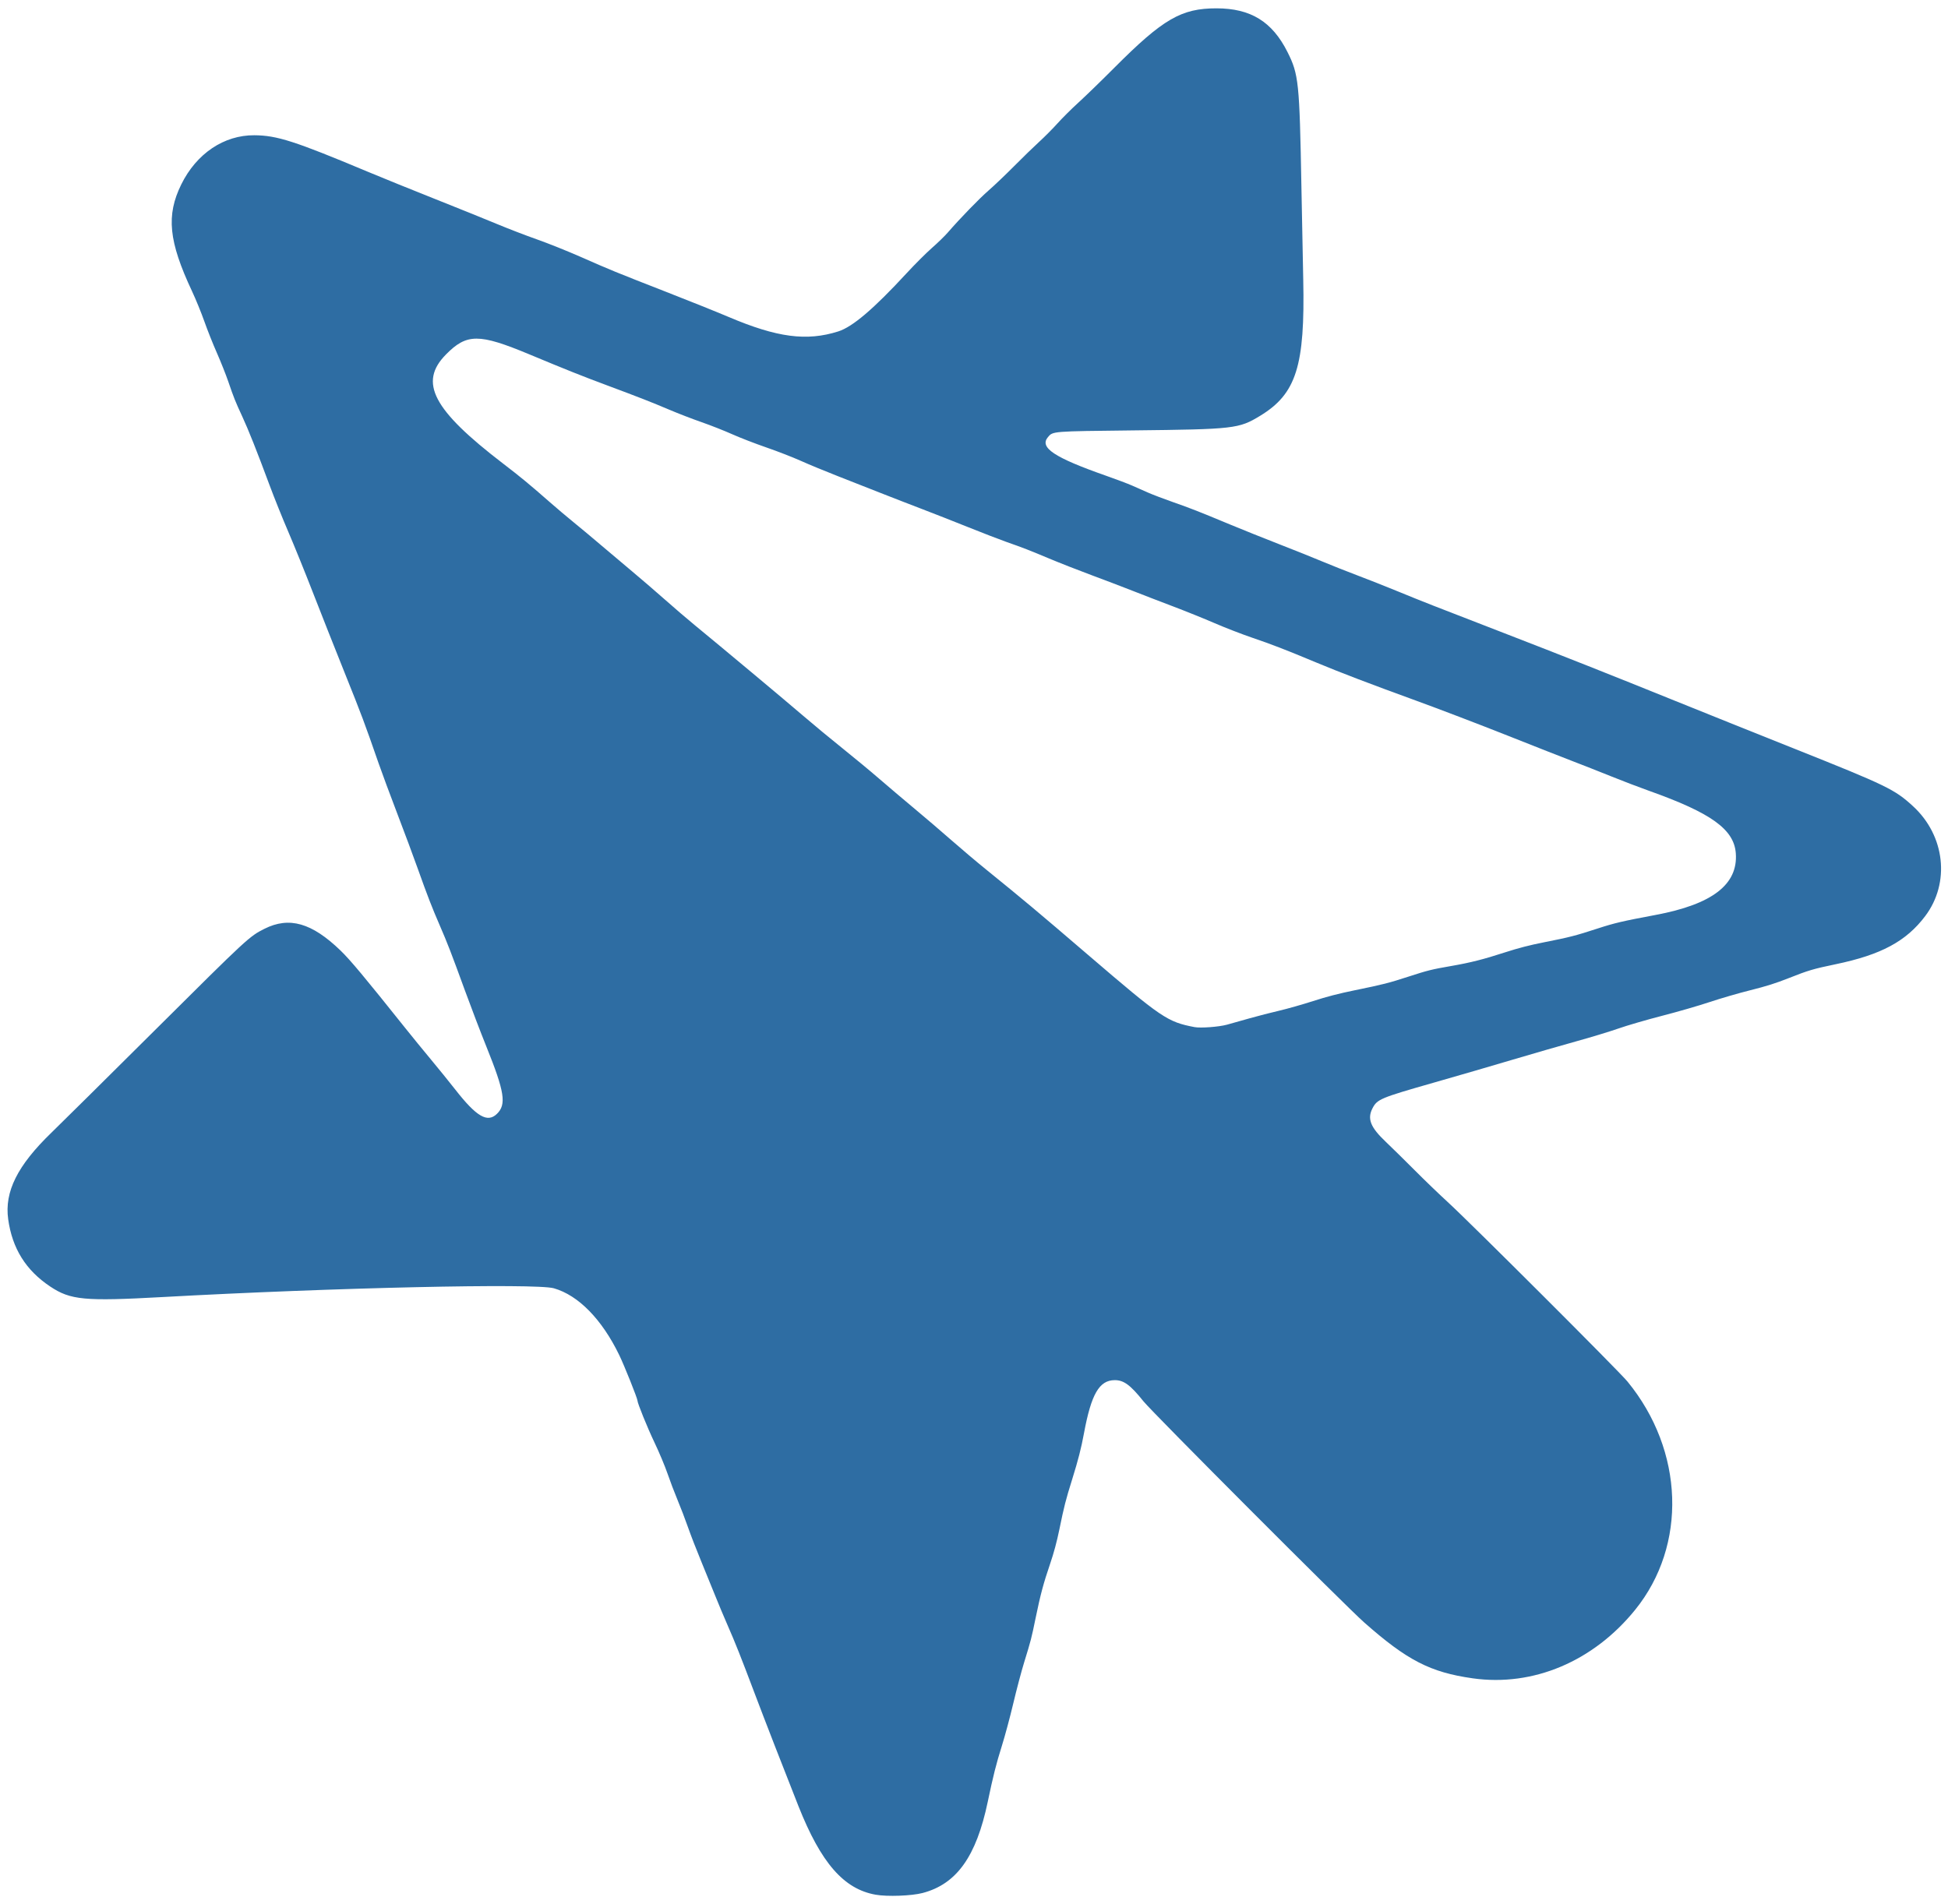
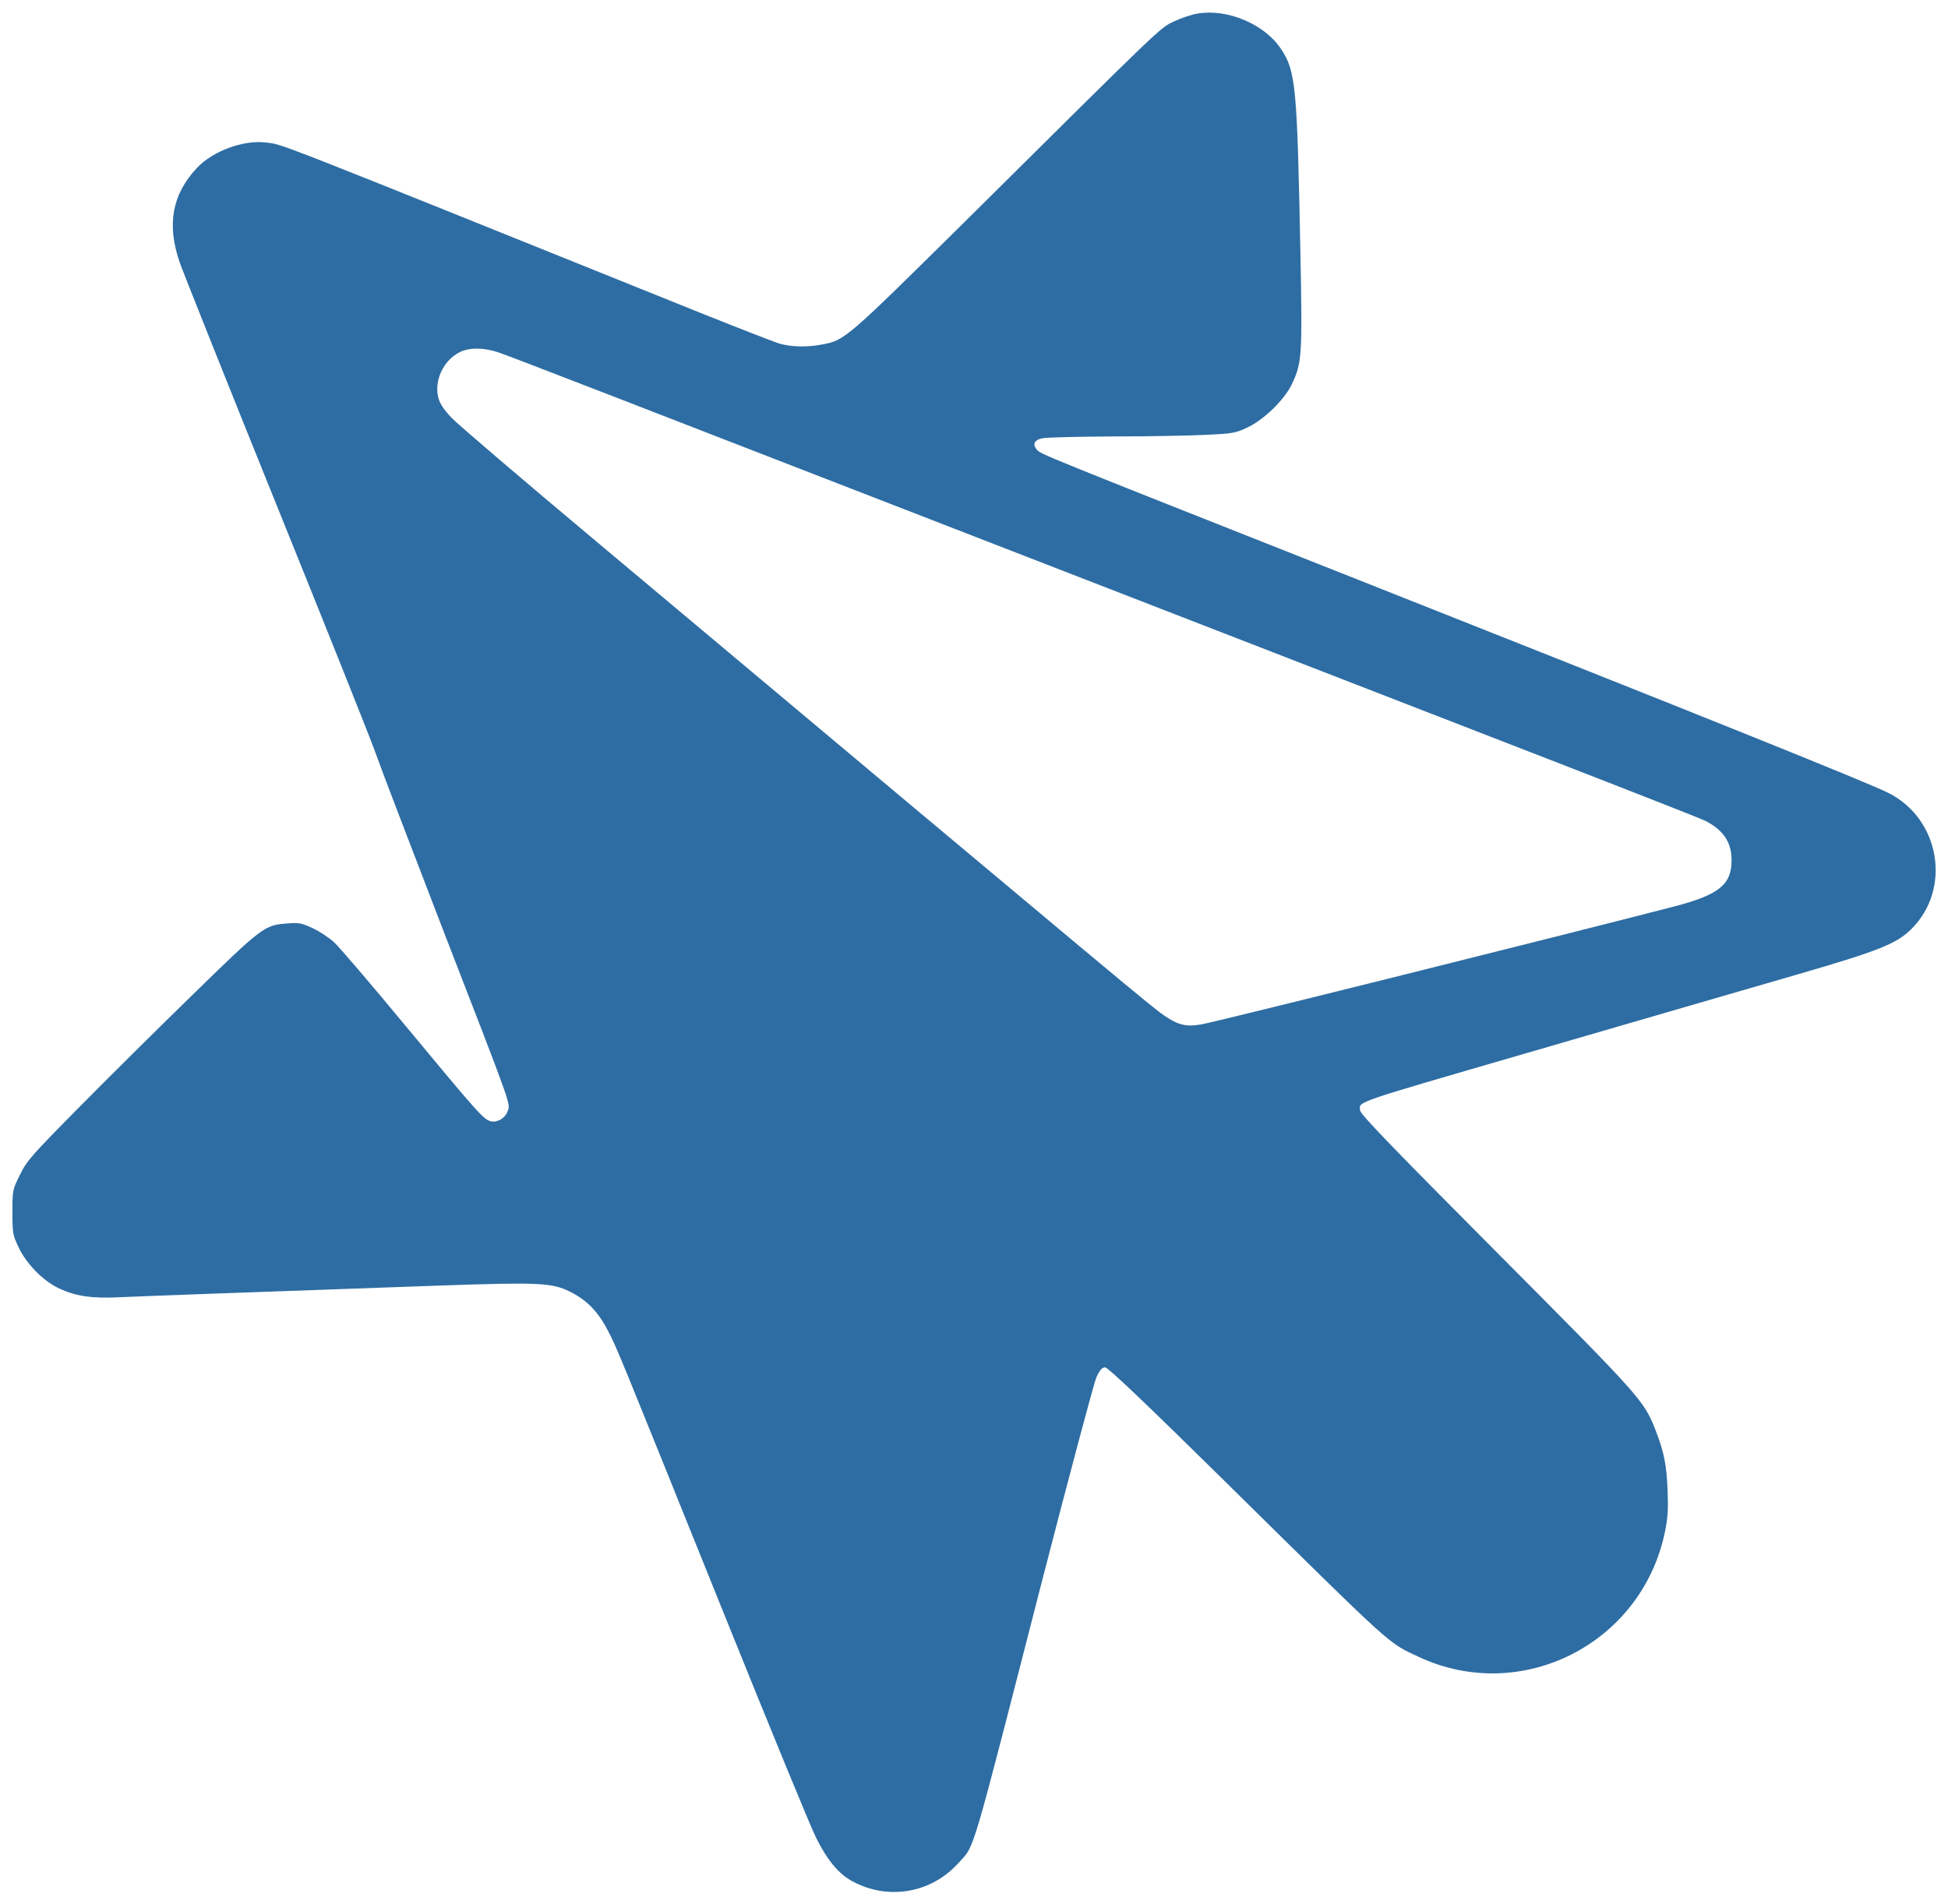
- <svg xmlns="http://www.w3.org/2000/svg" width="1066" height="1042" viewBox="19.0 19.0 1066.5 1042.0">
-   <path fill="#2e6da3" fill-rule="evenodd" d="M498.42 1056.28C480.95 1053.20 468.48 1038.89 456.13 1007.75C448.35 988.12 437.61 960.48 432.15 946.00C424.48 925.68 421.60 918.43 417.26 908.52C415.26 903.95 412.32 896.96 410.74 892.98C409.16 889.00 405.72 880.58 403.11 874.25C400.49 867.92 397.13 859.27 395.65 855.02C394.16 850.76 391.61 844.09 389.97 840.18C388.33 836.27 385.85 829.74 384.45 825.66C383.05 821.58 379.81 813.86 377.25 808.50C373.47 800.59 368.00 787.10 368.00 785.71C368.00 784.50 360.77 766.43 358.01 760.75C348.54 741.20 335.66 728.05 322.25 724.21C312.30 721.36 201.28 723.85 108.00 729.01C65.23 731.37 57.65 730.66 46.53 723.27C33.18 714.39 25.70 702.42 23.48 686.37C21.39 671.30 28.54 656.99 47.14 639.00C52.40 633.91 78.31 608.25 104.73 581.97C154.54 532.41 155.53 531.50 163.79 527.35C177.35 520.54 189.72 524.08 205.43 539.25C210.76 544.40 218.46 553.62 240.71 581.50C244.55 586.31 250.98 594.19 254.99 599.00C259.00 603.81 265.01 611.24 268.35 615.50C279.85 630.21 285.83 633.71 291.00 628.75C296.38 623.60 295.31 616.73 285.24 591.75C282.14 584.05 276.85 570.21 273.49 561.00C265.95 540.31 264.01 535.31 259.76 525.50C255.44 515.53 253.12 509.55 247.75 494.50C245.35 487.76 240.28 474.15 236.49 464.25C232.70 454.35 228.11 441.98 226.29 436.75C218.67 414.79 216.93 410.14 207.73 387.25C202.43 374.05 194.60 354.24 190.32 343.24C186.05 332.23 179.98 317.27 176.85 309.99C173.71 302.71 169.06 291.12 166.51 284.25C159.68 265.84 155.00 254.07 151.59 246.72C147.85 238.66 147.02 236.59 143.98 227.70C142.65 223.82 139.83 216.74 137.72 211.95C135.60 207.17 132.53 199.43 130.88 194.75C129.23 190.07 126.20 182.65 124.14 178.25C111.31 150.87 109.89 136.72 118.25 119.73C126.58 102.83 141.62 92.71 158.25 92.82C170.63 92.90 180.31 96.01 220.12 112.70C227.75 115.90 244.40 122.65 257.12 127.70C269.84 132.76 285.16 138.94 291.16 141.45C297.15 143.95 306.94 147.72 312.91 149.82C318.87 151.91 329.57 156.20 336.69 159.33C353.33 166.67 355.83 167.69 383.56 178.52C396.31 183.50 411.76 189.70 417.87 192.30C444.44 203.59 460.62 205.73 477.93 200.24C485.78 197.75 497.24 187.99 515.35 168.38C519.80 163.55 526.03 157.33 529.19 154.55C532.36 151.77 536.25 147.99 537.85 146.14C544.65 138.30 555.14 127.48 560.25 123.04C563.27 120.42 569.58 114.41 574.25 109.70C578.92 104.99 585.11 98.98 588.00 96.35C590.89 93.72 595.39 89.18 598.00 86.28C600.61 83.37 605.78 78.23 609.48 74.87C613.19 71.50 622.08 62.88 629.23 55.70C655.73 29.13 665.75 23.31 685.00 23.32C703.73 23.33 715.51 30.58 723.88 47.25C730.02 59.47 730.46 63.79 731.50 120.75C731.81 137.53 732.26 160.47 732.50 171.75C733.52 219.17 728.70 234.41 708.90 246.45C697.20 253.55 694.85 253.82 639.00 254.44C594.96 254.93 595.44 254.89 592.74 258.11C587.93 263.82 596.11 269.27 624.34 279.19C630.07 281.20 636.55 283.64 638.75 284.62C640.95 285.59 644.82 287.30 647.35 288.42C649.87 289.54 656.06 291.90 661.10 293.67C671.25 297.24 674.70 298.59 692.50 305.99C699.24 308.79 711.37 313.65 719.45 316.80C727.54 319.95 738.12 324.18 742.95 326.22C747.79 328.25 756.25 331.61 761.75 333.68C767.25 335.75 777.57 339.83 784.69 342.75C798.65 348.47 801.66 349.66 841.78 365.17C873.90 377.59 901.72 388.61 936.00 402.49C950.16 408.22 979.64 420.05 1001.50 428.77C1052.00 448.92 1056.32 451.02 1066.34 460.22C1083.91 476.36 1086.78 502.14 1073.02 520.40C1062.61 534.21 1048.92 541.57 1024.00 546.76C1011.80 549.30 1009.04 550.11 998.34 554.35C991.22 557.17 986.10 558.79 977.34 560.98C970.96 562.57 960.91 565.49 955.00 567.47C949.09 569.45 937.39 572.83 929.00 574.99C920.61 577.15 909.81 580.29 905.00 581.98C900.19 583.66 889.73 586.84 881.75 589.04C873.77 591.25 858.25 595.73 847.25 599.00C836.25 602.28 816.60 608.00 803.58 611.71C774.73 619.95 772.96 620.69 770.40 625.69C767.46 631.41 769.30 636.04 777.69 644.00C781.02 647.16 788.14 654.16 793.50 659.54C798.86 664.93 806.96 672.73 811.50 676.88C823.92 688.24 905.29 769.51 910.00 775.25C941.05 813.12 942.81 864.92 914.24 900.25C891.36 928.54 858.37 942.47 825.30 937.79C802.04 934.50 789.32 927.93 765.75 907.08C755.55 898.05 649.82 792.10 645.03 786.10C637.88 777.16 634.25 774.49 629.28 774.51C620.84 774.55 616.45 782.12 612.48 803.50C610.91 811.94 609.33 818.11 606.02 828.75C602.43 840.24 601.59 843.55 598.98 856.30C597.63 862.88 595.96 869.11 593.96 874.97C590.26 885.81 588.63 891.93 585.99 904.75C583.68 916.01 583.47 916.82 579.70 929.08C578.20 933.93 575.52 944.06 573.74 951.58C571.96 959.10 569.15 969.52 567.51 974.75C564.37 984.74 562.77 991.11 559.76 1005.48C553.49 1035.40 542.73 1050.45 524.11 1055.34C518.10 1056.92 504.80 1057.41 498.42 1056.28ZM690.75 579.86C693.23 579.18 698.85 577.59 703.25 576.34C707.65 575.09 714.85 573.24 719.25 572.22C723.65 571.20 732.01 568.83 737.84 566.95C745.37 564.51 752.00 562.80 760.84 560.99C776.44 557.79 779.17 557.10 790.25 553.50C800.56 550.15 802.84 549.58 813.49 547.73C824.13 545.88 831.09 544.12 843.04 540.24C850.28 537.90 856.45 536.30 864.25 534.76C878.33 531.98 881.62 531.13 893.65 527.21C902.97 524.17 907.24 523.18 925.50 519.75C956.46 513.94 970.57 503.08 969.33 486.04C968.38 472.90 955.89 463.91 921.75 451.77C916.52 449.91 907.05 446.29 900.69 443.72C894.34 441.16 885.22 437.56 880.44 435.74C875.66 433.92 859.38 427.51 844.25 421.51C829.12 415.51 806.74 406.95 794.50 402.50C768.62 393.08 752.87 387.06 739.39 381.44C722.58 374.43 715.32 371.62 704.73 368.02C699.06 366.09 689.75 362.49 684.03 360.01C678.32 357.54 668.04 353.39 661.20 350.80C654.35 348.21 644.36 344.36 639.00 342.24C633.64 340.13 623.51 336.27 616.50 333.67C609.49 331.07 599.02 326.96 593.25 324.54C582.24 319.92 579.70 318.93 569.50 315.33C566.06 314.11 556.95 310.59 549.25 307.50C541.55 304.41 530.08 299.90 523.75 297.48C517.42 295.07 507.30 291.13 501.25 288.75C495.20 286.36 484.62 282.21 477.75 279.51C470.88 276.82 461.70 273.03 457.37 271.08C453.03 269.13 444.54 265.83 438.50 263.75C432.46 261.67 424.07 258.42 419.85 256.53C415.63 254.64 408.15 251.69 403.22 249.97C398.28 248.26 390.31 245.18 385.50 243.14C375.38 238.85 368.98 236.35 351.42 229.80C337.50 224.61 329.40 221.38 308.74 212.77C281.23 201.31 274.53 201.32 263.15 212.87C248.10 228.15 255.96 243.14 294.47 272.64C304.03 279.96 309.24 284.26 320.16 293.86C323.69 296.96 329.54 301.90 333.16 304.84C336.79 307.78 343.46 313.35 348.00 317.23C352.54 321.10 360.19 327.56 365.00 331.57C369.81 335.59 377.91 342.56 383.00 347.06C388.09 351.57 395.40 357.84 399.25 360.99C414.43 373.45 448.80 402.18 458.54 410.55C464.20 415.42 473.88 423.43 480.05 428.36C486.22 433.30 495.43 440.93 500.51 445.32C505.59 449.71 514.36 457.14 520.00 461.84C525.64 466.53 534.52 474.14 539.75 478.73C544.98 483.33 553.74 490.73 559.22 495.17C579.60 511.69 586.91 517.81 614.74 541.68C655.13 576.32 658.10 578.34 673.00 581.19C676.33 581.82 686.35 581.07 690.75 579.86Z" />
+ <svg xmlns="http://www.w3.org/2000/svg" width="1017" height="994" viewBox="0 0 1017 994">
+   <path fill="#2e6da3" fill-rule="evenodd" d="M 625.1 7.1 C 622.1 7.6, 616.7 9.4, 613.1 11.1 C 605.6 14.6, 608.7 11.6, 506 113.5 C 441.3 177.5, 441.1 177.7, 429.1 179.9 C 421.3 181.4, 413.1 181.2, 406.9 179.4 C 403.9 178.5, 385.5 171.3, 366 163.5 C 135.8 70.8, 148.2 75.6, 138.7 74.4 C 127.0 73.0, 111.0 78.9, 102.8 87.7 C 89.8 101.6, 87.0 117.2, 93.8 137 C 95.4 141.6, 117.9 198.1, 143.9 262.5 C 169.9 326.8, 193.4 385.6, 196.0 393.0 C 198.6 400.5, 214.3 441.4, 230.7 484.0 C 268.3 581.1, 266.6 576.2, 264.9 580.5 C 263.6 584.0, 259.5 586.3, 256.2 585.5 C 252.4 584.5, 249.5 581.2, 212.0 536 C 194.0 514.2, 177.1 494.5, 174.5 492.1 C 171.9 489.7, 166.9 486.4, 163.3 484.7 C 157.5 482.0, 156.0 481.7, 150.1 482.2 C 138.1 483.0, 137.0 483.9, 100.7 519.3 C 82.4 537.1, 55.5 563.8, 40.9 578.6 C 16.4 603.4, 13.9 606.2, 10.4 613.5 C 6.5 621.3, 6.5 621.5, 6.5 632.9 C 6.5 643.8, 6.6 644.8, 9.7 651.3 C 13.9 660.1, 22.6 669.0, 31.1 672.9 C 39.5 676.8, 48.0 678.1, 62 677.4 C 72.8 676.9, 121.4 675.1, 229.2 671.3 C 281.6 669.5, 287.9 669.8, 297.4 674.4 C 306.2 678.7, 312.2 684.8, 317.3 694.7 C 322.5 704.8, 321.2 701.8, 377.9 842.5 C 401.6 901.3, 423.2 954, 426 959.5 C 431.8 971.2, 437.7 978.4, 444.9 982.3 C 463.6 992.5, 486.2 988.6, 500.4 972.8 C 509.1 963.1, 506.1 973.2, 543.9 826.0 C 558.3 770.2, 571.1 722.2, 572.4 719.2 C 574.2 715.3, 575.4 714, 577.0 714 C 578.4 714, 597.8 732.4, 639.8 773.8 C 728.1 860.9, 724.4 857.6, 740.5 865.1 C 794.2 890.3, 857.1 858.4, 869.2 800.0 C 870.8 792.3, 871.0 788.0, 870.6 778 C 870.1 765.0, 868.7 758.1, 864.4 747 C 858.2 731.2, 857.2 730.1, 781.3 653.8 C 725.2 597.4, 710 581.6, 710 579.7 C 710 575.0, 704.8 576.7, 797 549.9 C 888.4 523.3, 898.9 520.3, 938.5 508.8 C 981.2 496.4, 990.2 492.8, 998.0 485.0 C 1018.9 464.1, 1012.9 427.9, 986.2 414.2 C 976.2 409.0, 881.0 370.8, 705.7 301.4 C 541.9 236.6, 543.5 237.2, 541.4 234.9 C 538.8 232.0, 540 229.6, 544.5 228.8 C 546.7 228.4, 563.1 228.0, 581 227.9 C 598.8 227.9, 620.4 227.5, 629.0 227.1 C 643.6 226.4, 644.9 226.2, 651.3 223.2 C 659.8 219.2, 670.4 208.9, 674.3 200.9 C 679.7 189.7, 680.0 186.4, 678.9 131.5 C 677.2 44.9, 676.5 37.1, 668.8 25.6 C 660.2 12.6, 640.9 4.4, 625.1 7.1 M 239.8 184.0 C 231.3 188.4, 226.5 199.0, 228.9 207.9 C 229.7 210.9, 231.9 214.1, 235.8 218.2 C 238.9 221.5, 273.2 250.8, 312 283.3 C 598.7 523.7, 601.3 525.8, 607.8 530.3 C 615.1 535.3, 619.4 536.3, 627.2 534.9 C 634.6 533.7, 816.3 488.3, 873.8 473.4 C 897.3 467.3, 904 462.0, 904 449.3 C 904 439.7, 899.8 433.5, 890.1 428.5 C 888.3 427.6, 851.4 413.1, 808.1 396.3 C 711.2 358.7, 609.5 319.2, 495.5 275.0 C 325.3 208.9, 266.4 186.1, 260.2 184.0 C 252.5 181.4, 244.7 181.4, 239.8 184.0" />
</svg>
